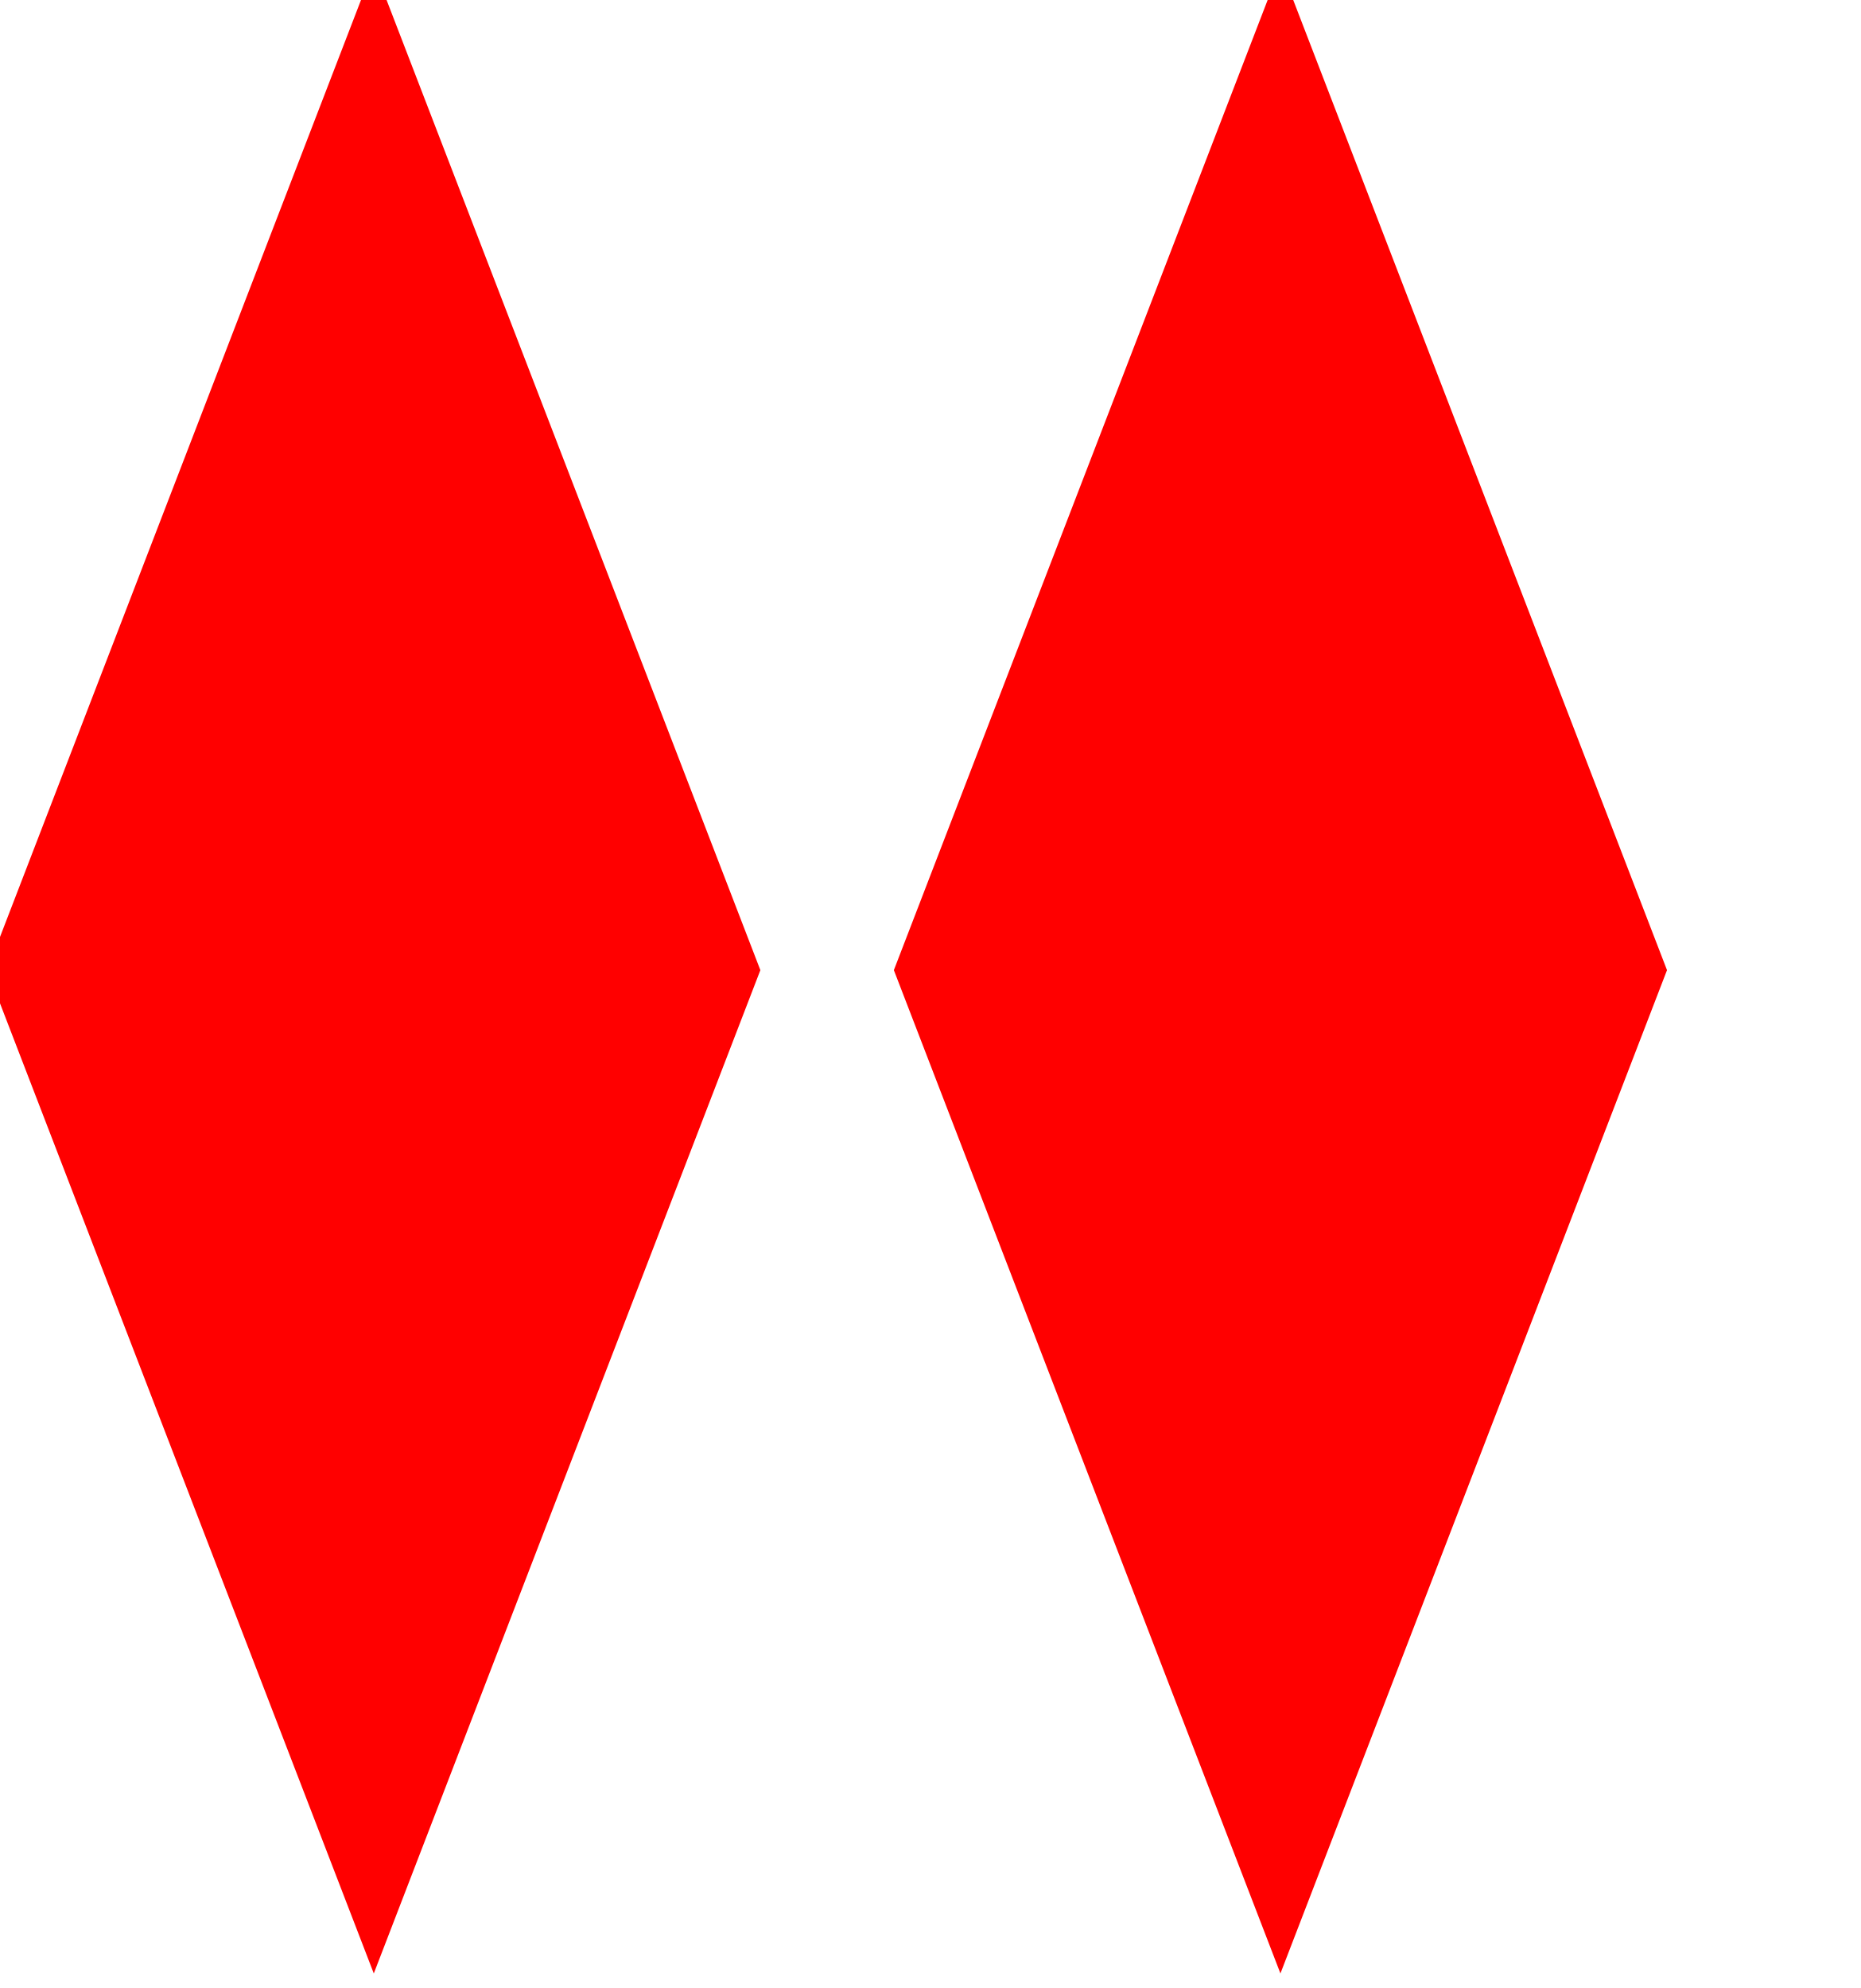
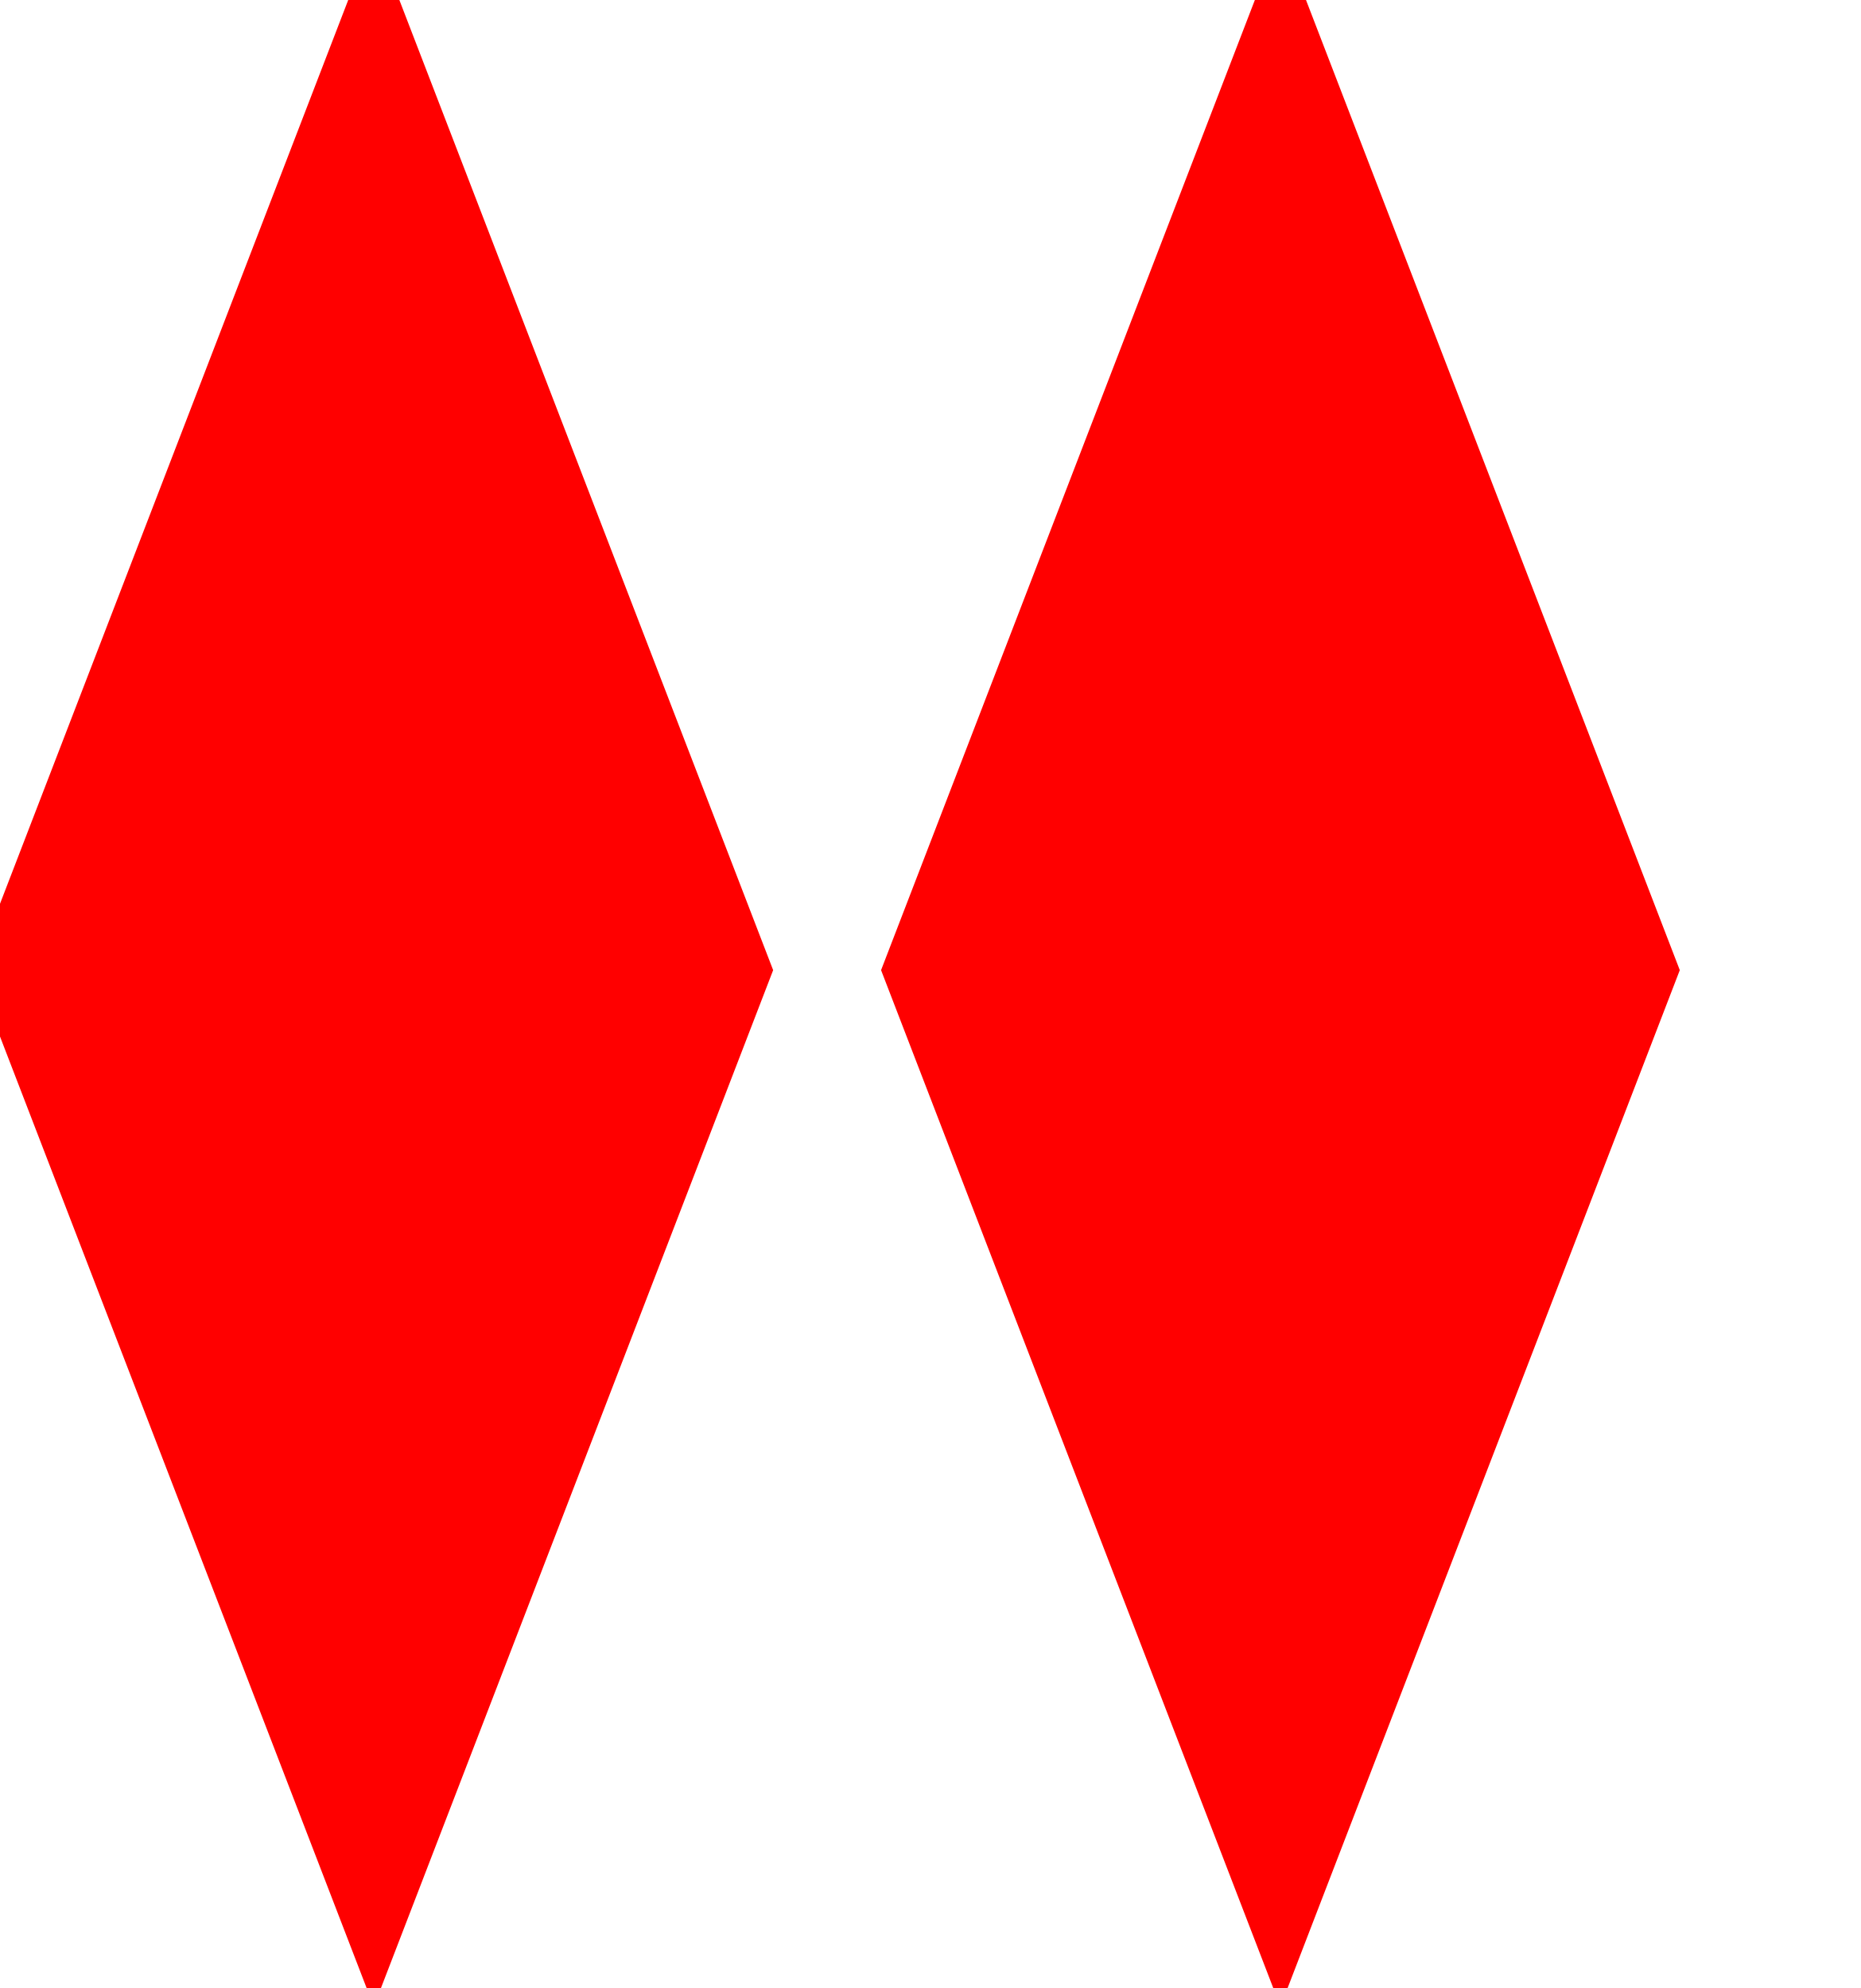
<svg xmlns="http://www.w3.org/2000/svg" width="234" height="250">
  <g transform="translate(0)">
-     <g style="stroke:red;stroke-width:3;">
+     <g style="stroke:red;stroke-width:6;">
      <g style="fill:red;">
        <polygon points="             0,122             47,0             94,122             47,244           " />
      </g>
    </g>
  </g>
  <g transform="translate(114)">
-     <g style="stroke:red;stroke-width:3;">
+     <g style="stroke:red;stroke-width:6;">
      <g style="fill:red;">
        <polygon points="             0,122             47,0             94,122             47,244           " />
      </g>
    </g>
  </g>
</svg>
